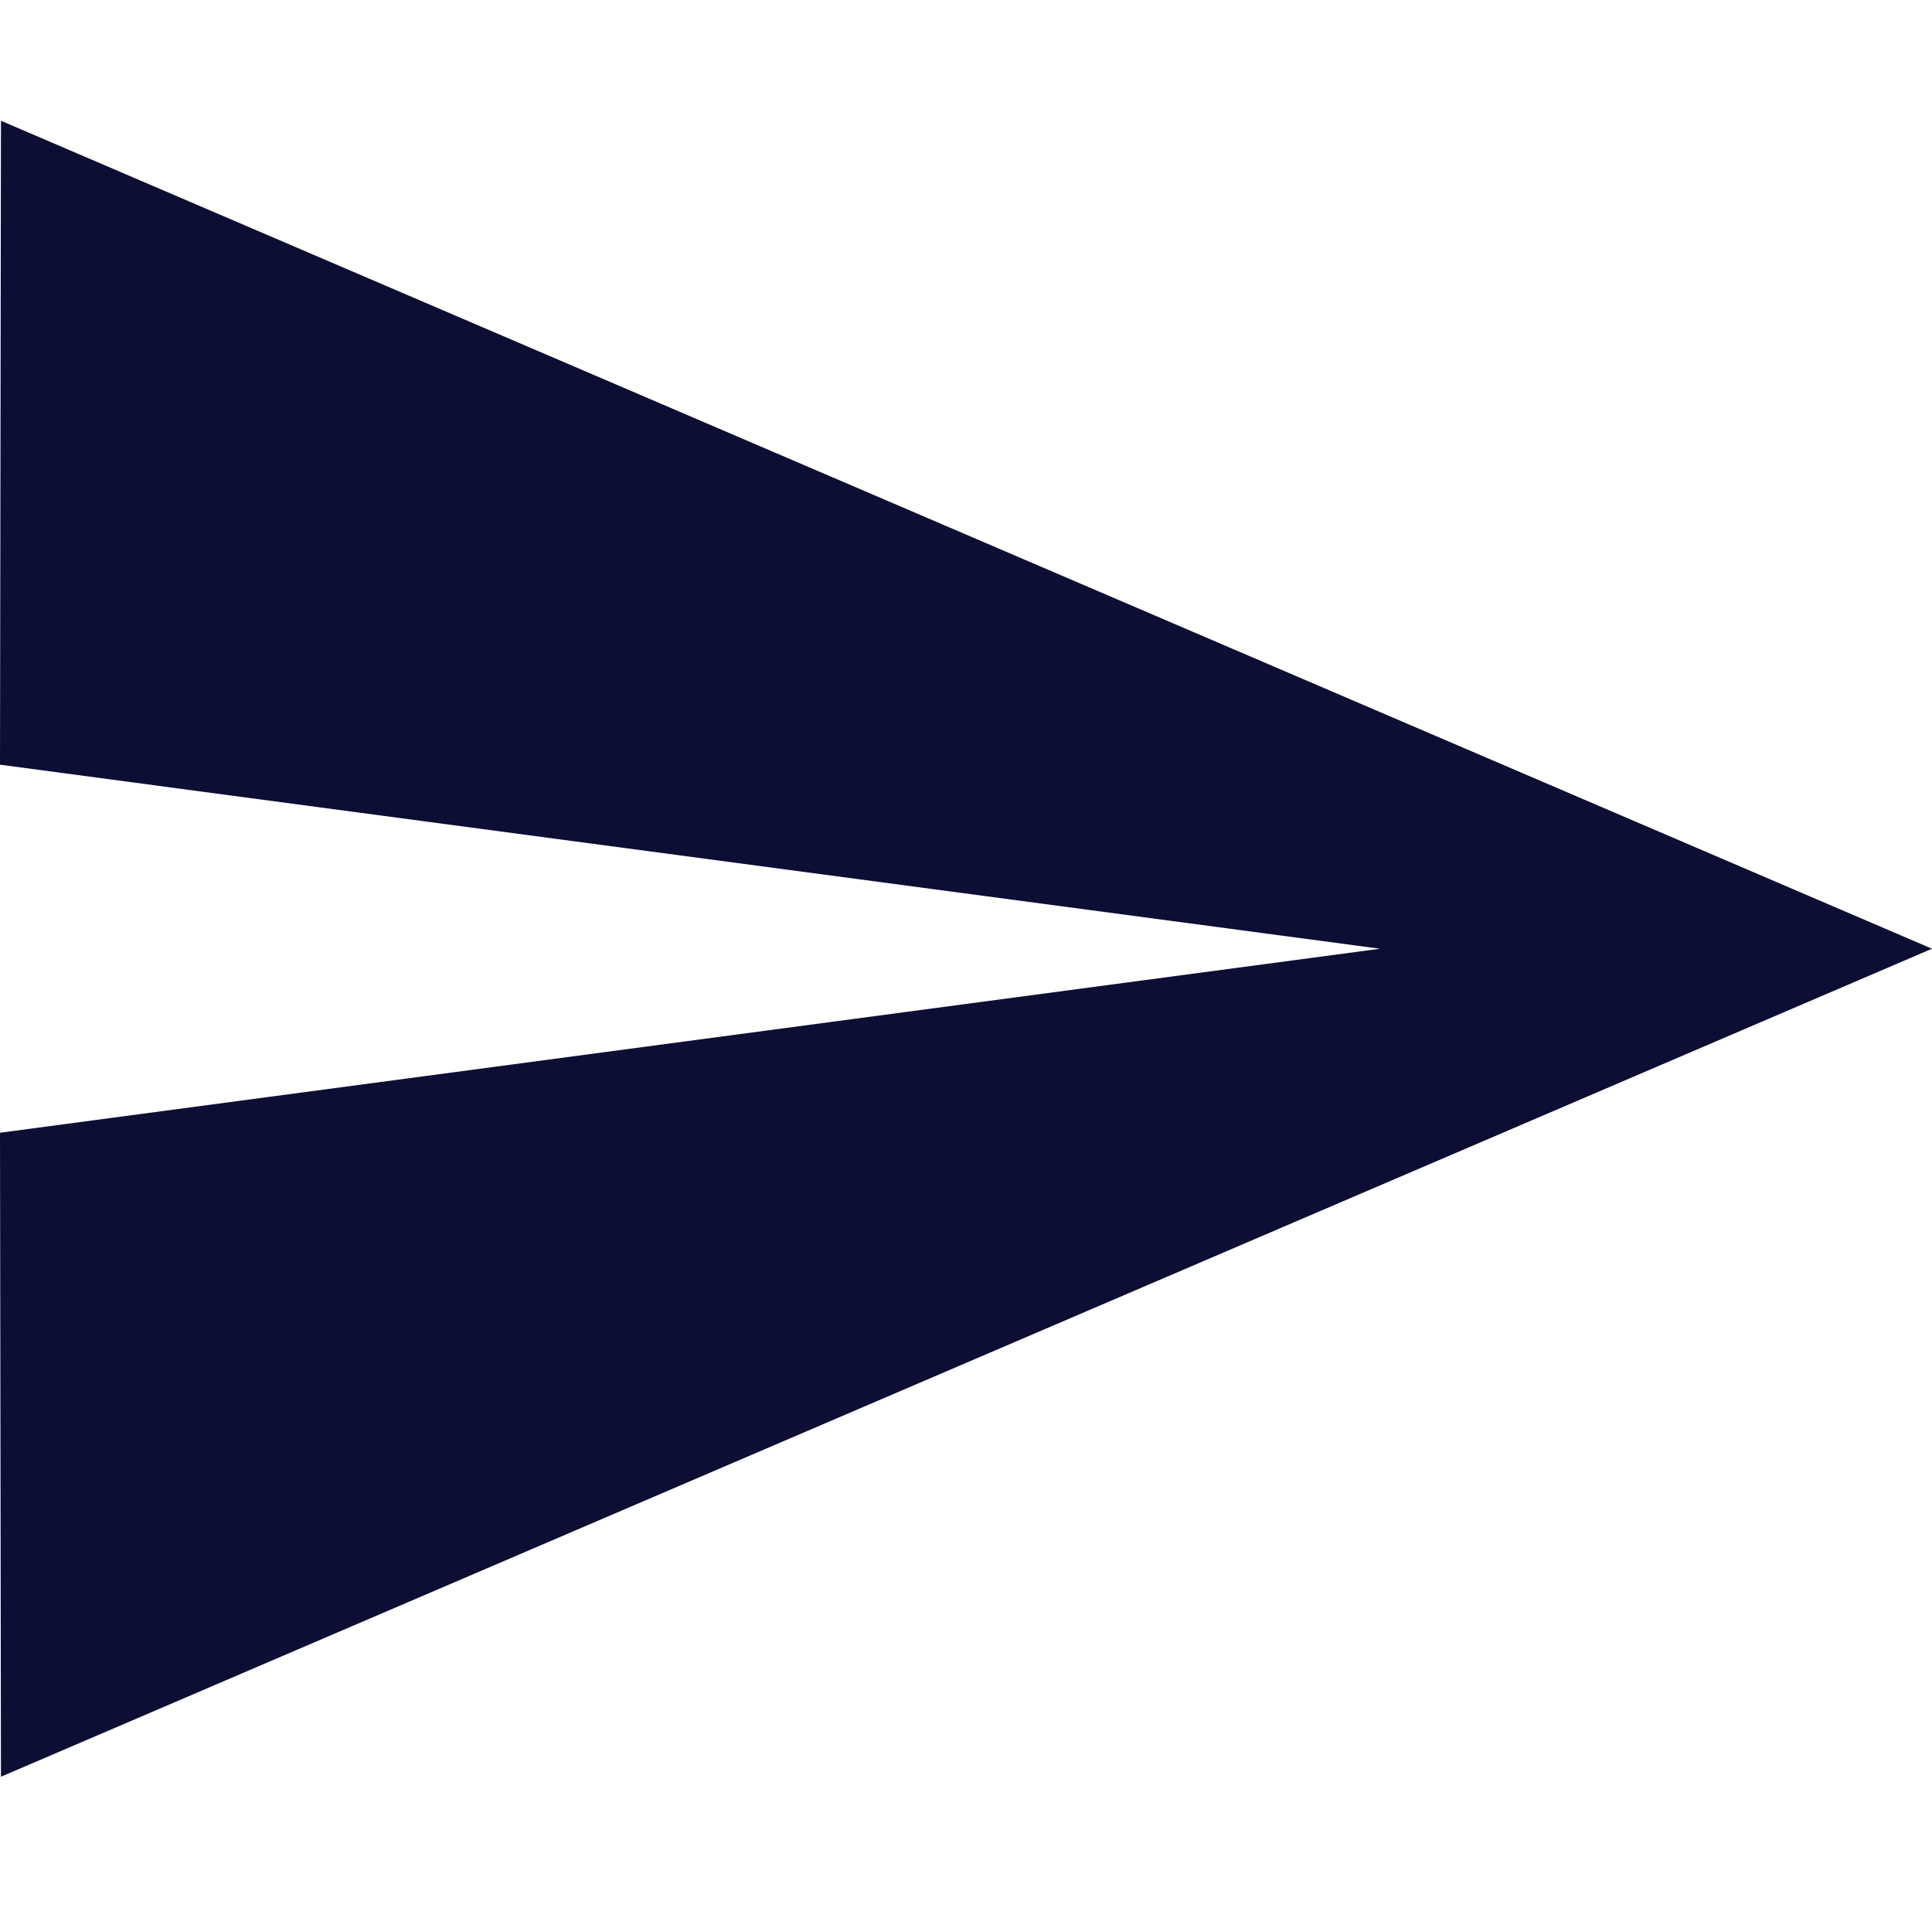
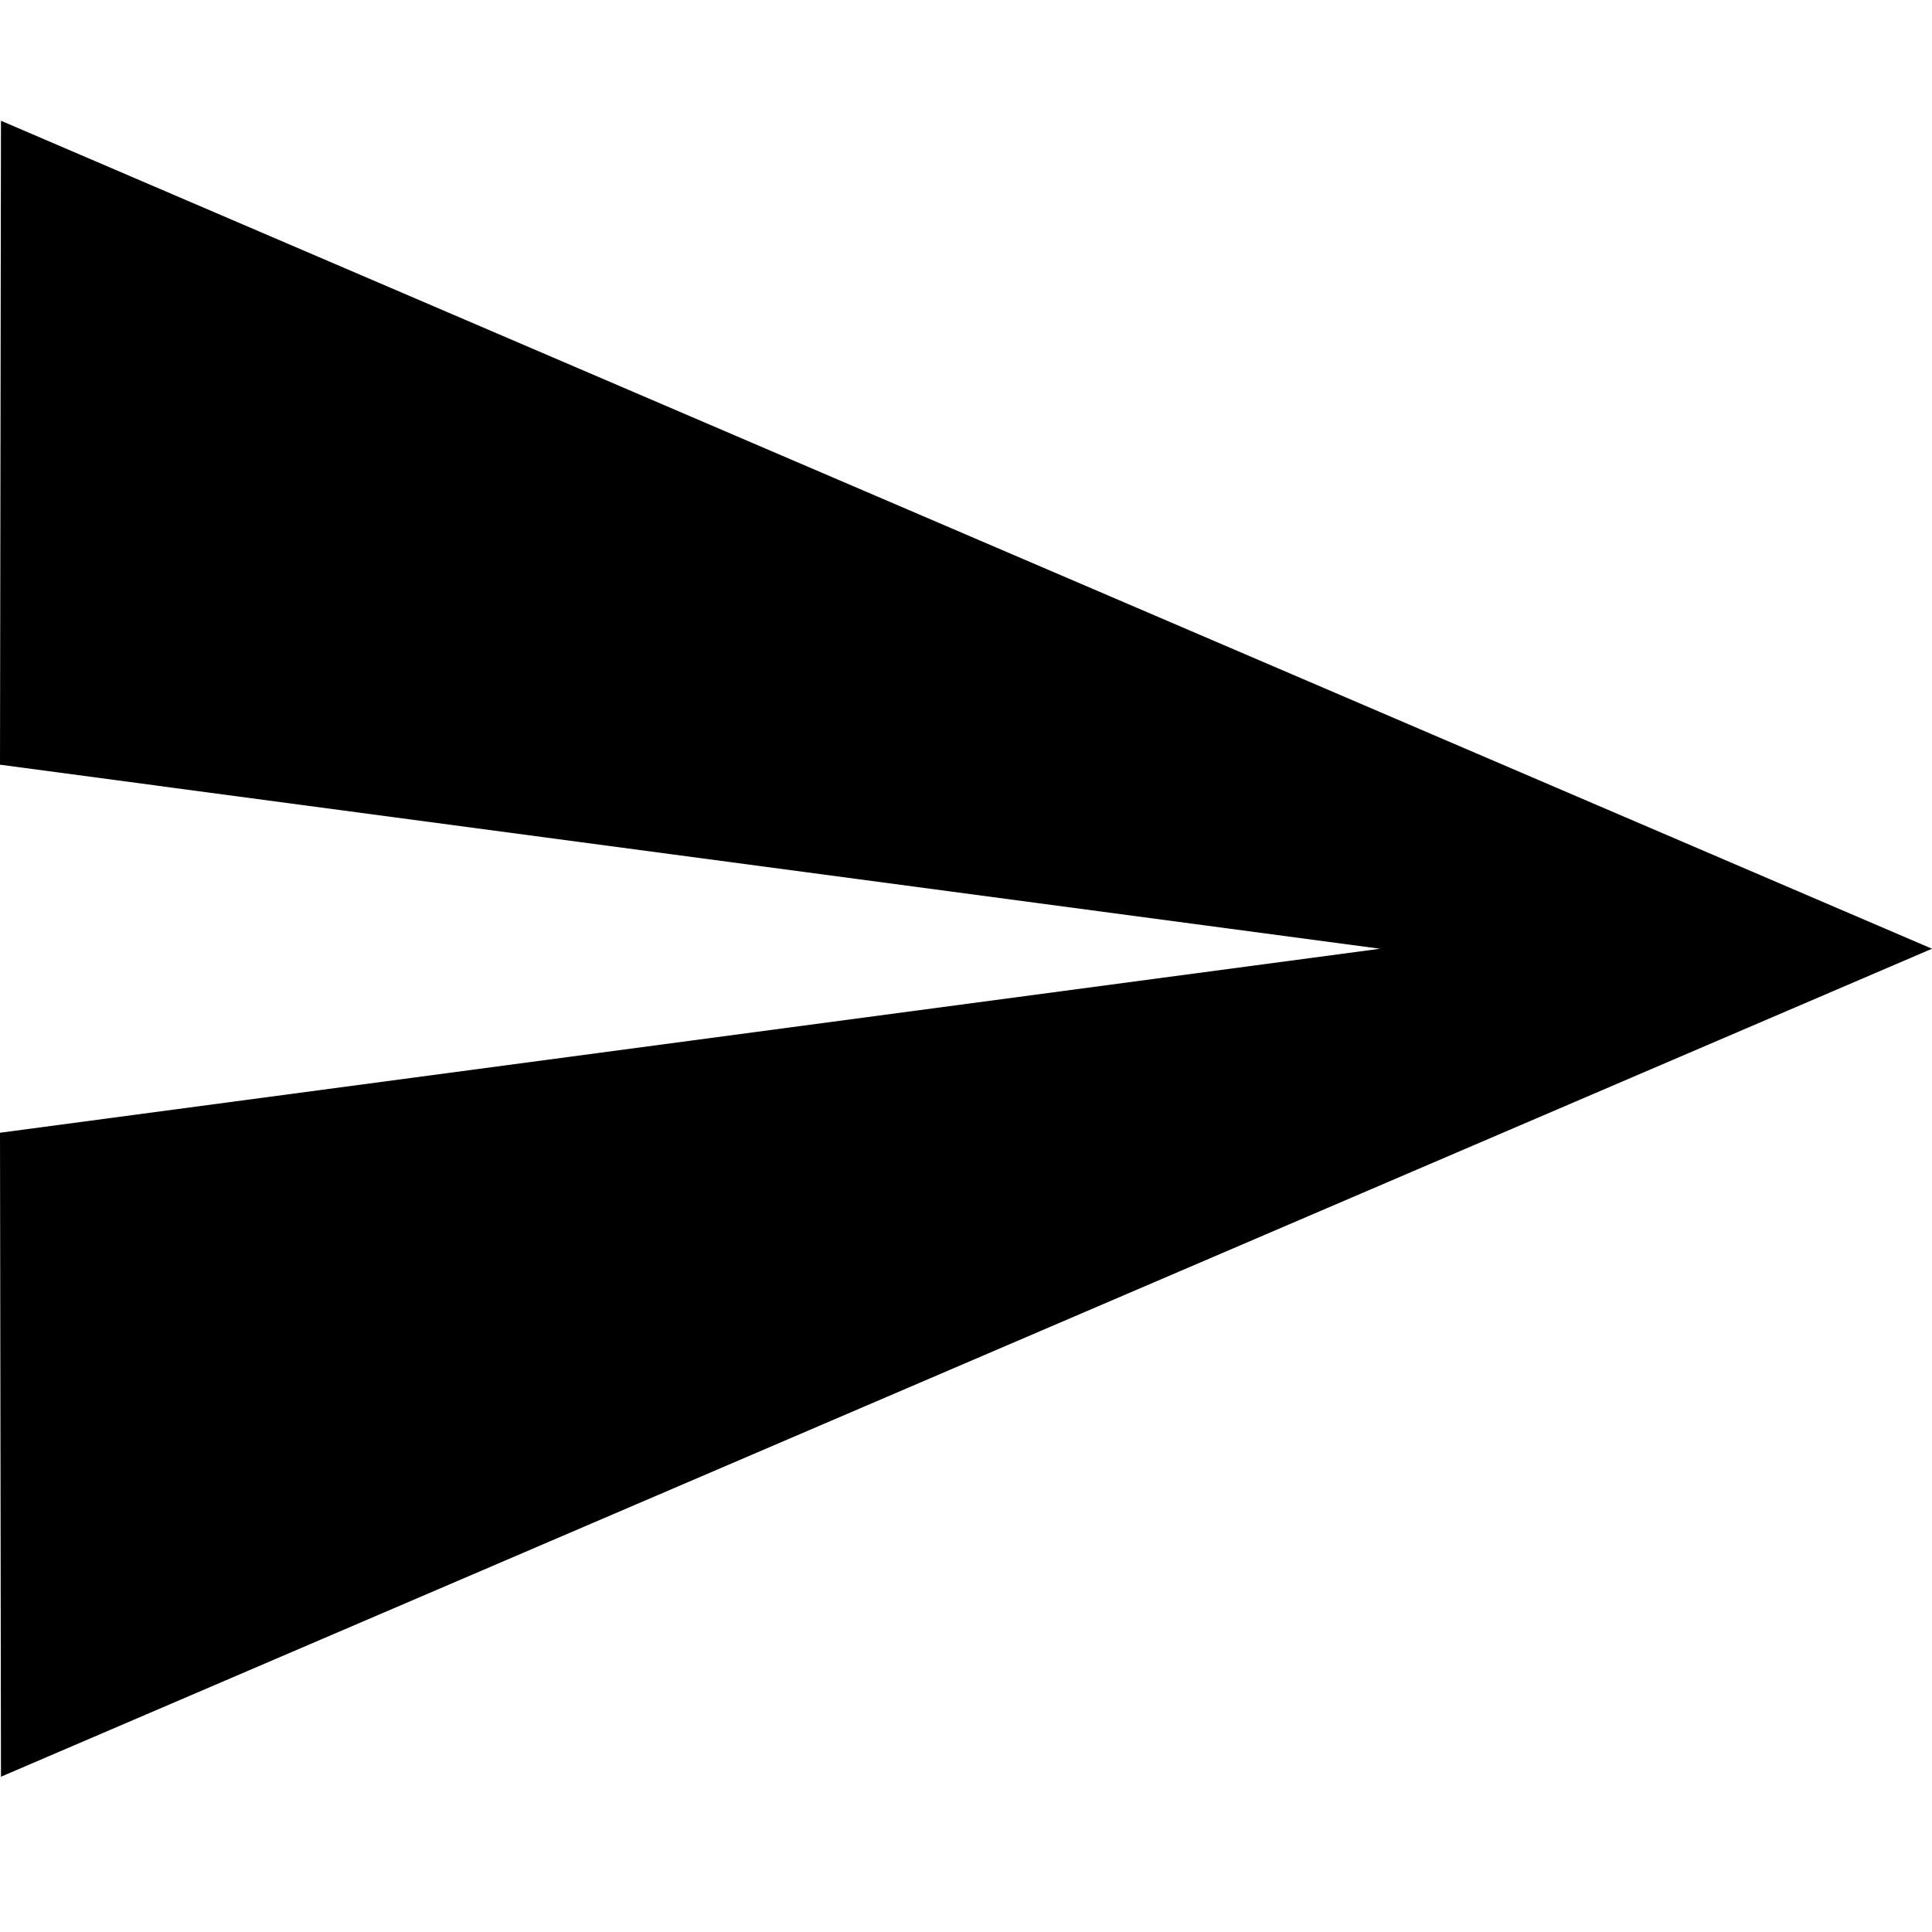
<svg xmlns="http://www.w3.org/2000/svg" width="16px" height="16px" viewBox="0 0 16 16" version="1.1">
  <defs />
  <g id="icons/send" stroke="none" stroke-width="1" fill="none" fill-rule="evenodd">
-     <polygon id="icon" fill="#0D0E34" fill-rule="nonzero" points="0.008 14.714 16 7.857 0.008 1 0 6.333 11.429 7.857 0 9.381" />
+     <polygon id="icon" fill="#000000" fill-rule="nonzero" points="0.008 14.714 16 7.857 0.008 1 0 6.333 11.429 7.857 0 9.381" />
  </g>
</svg>
